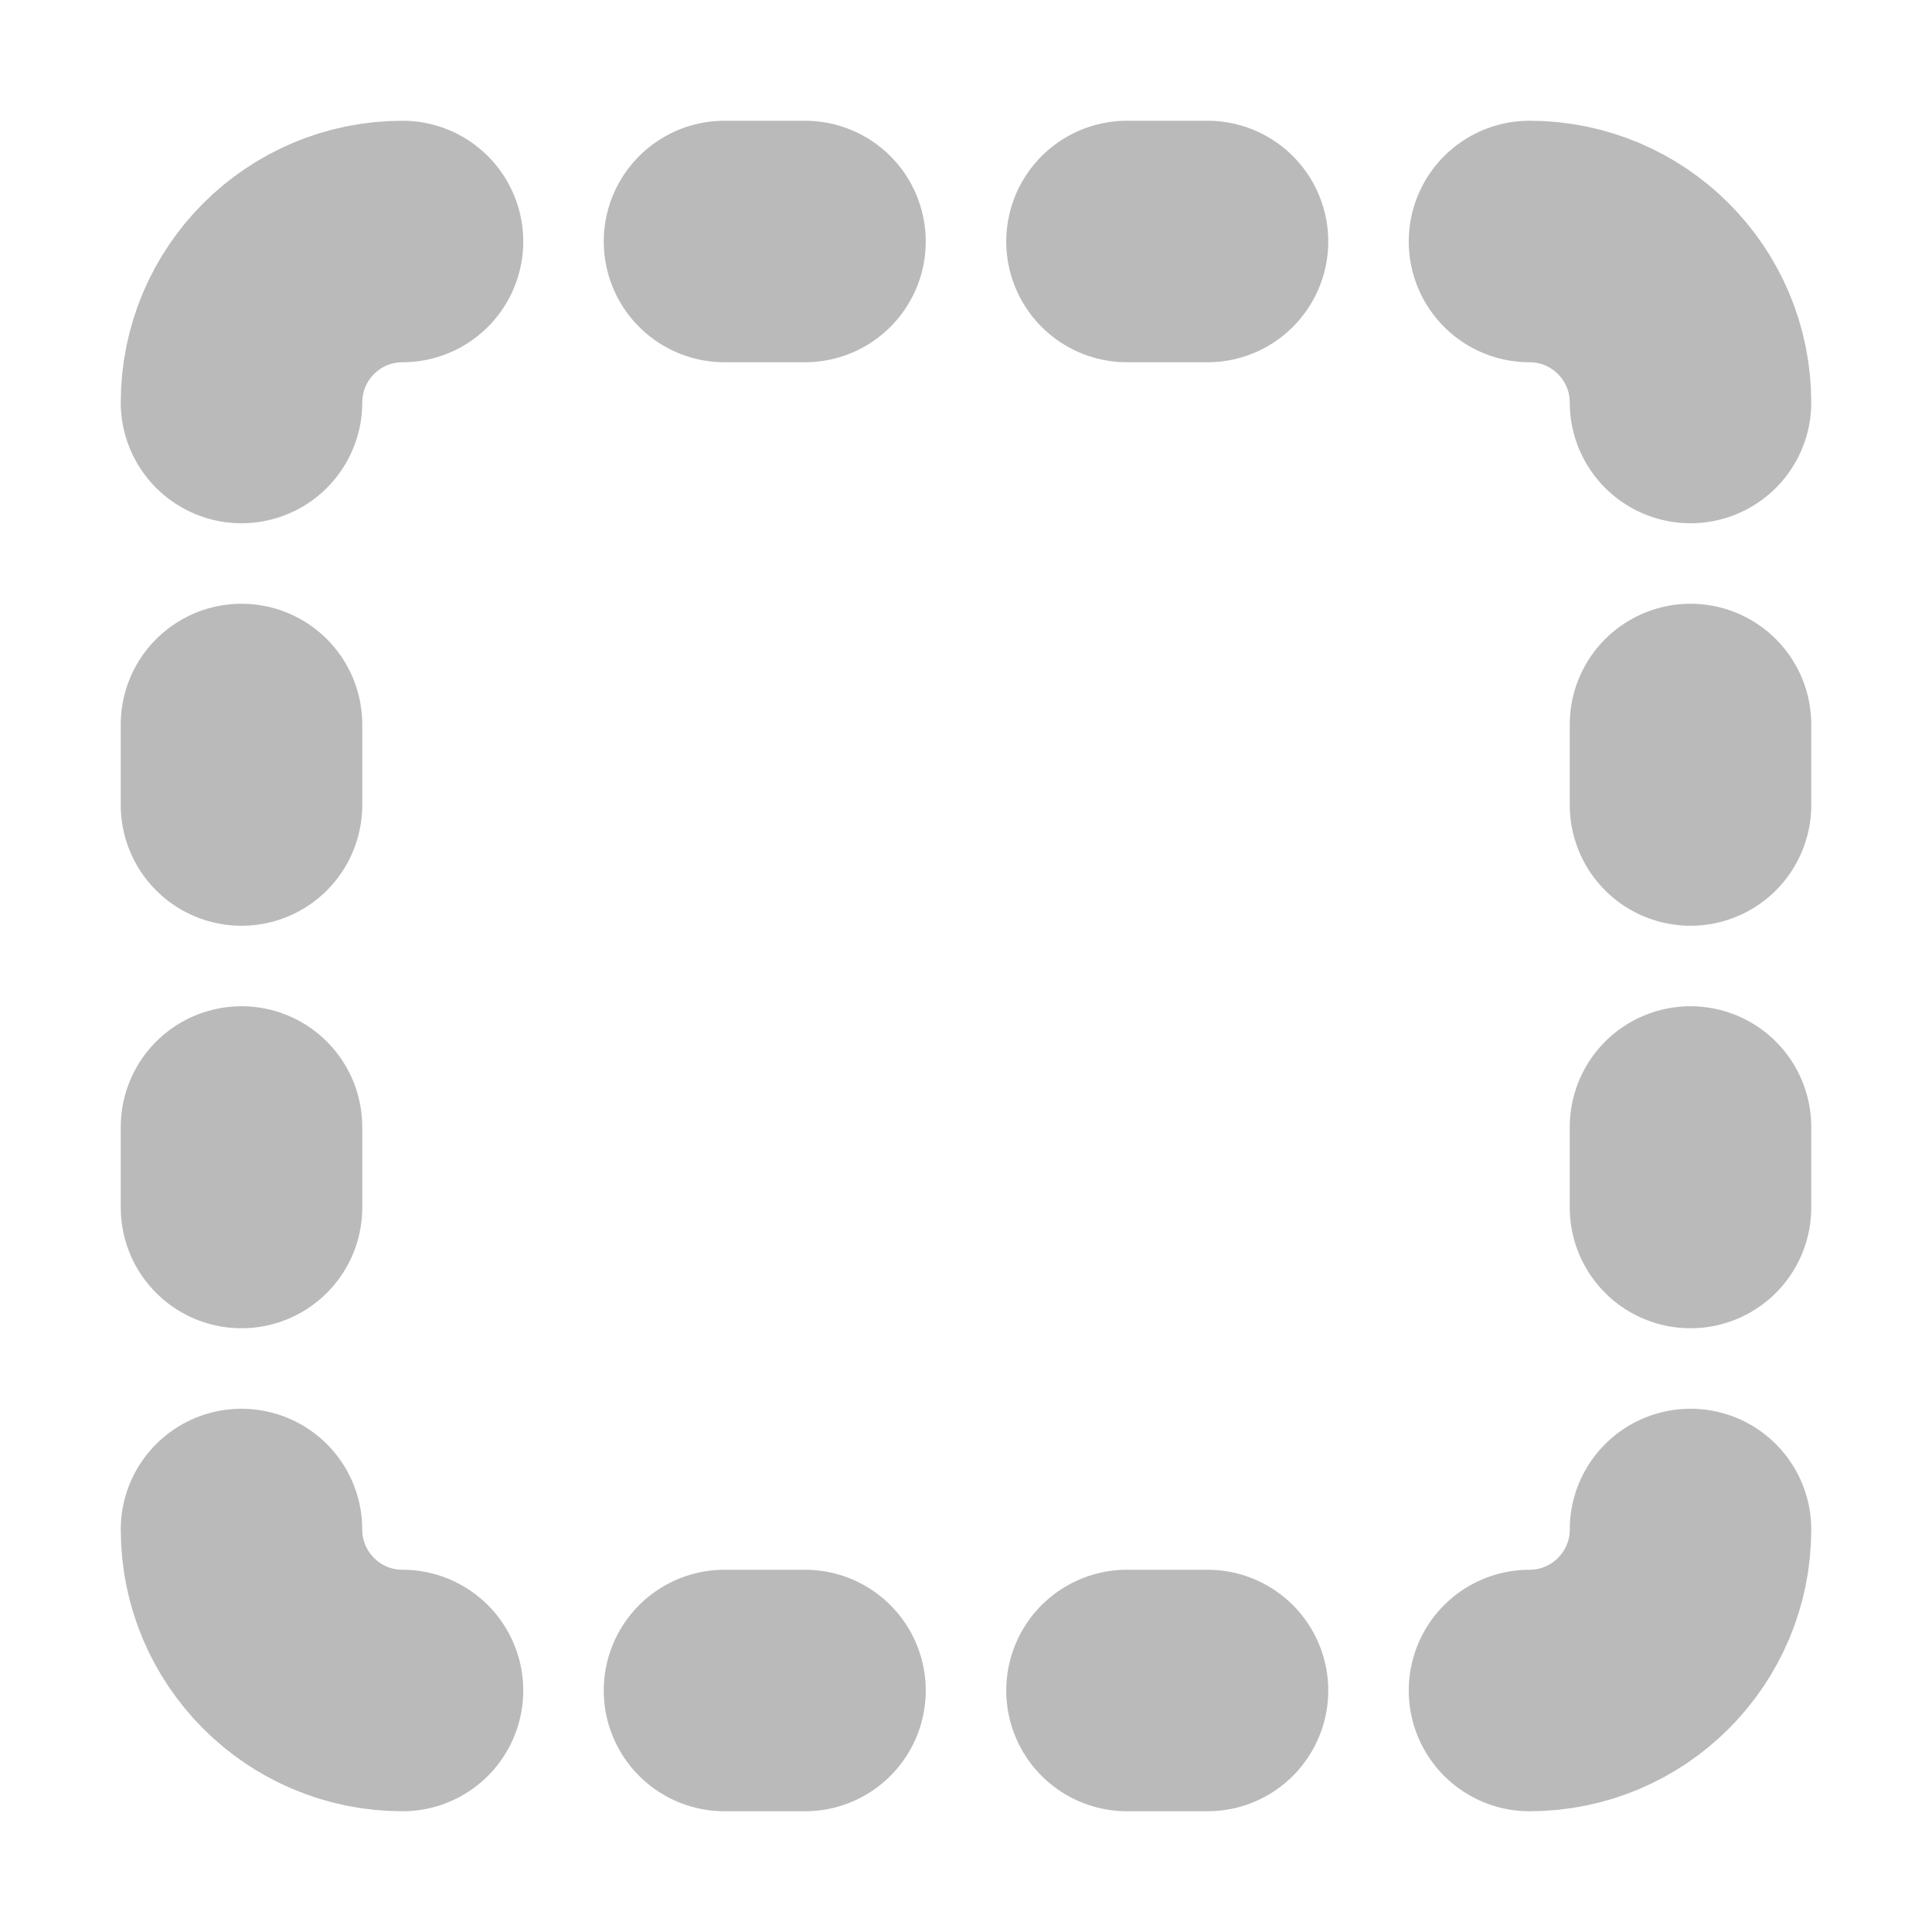
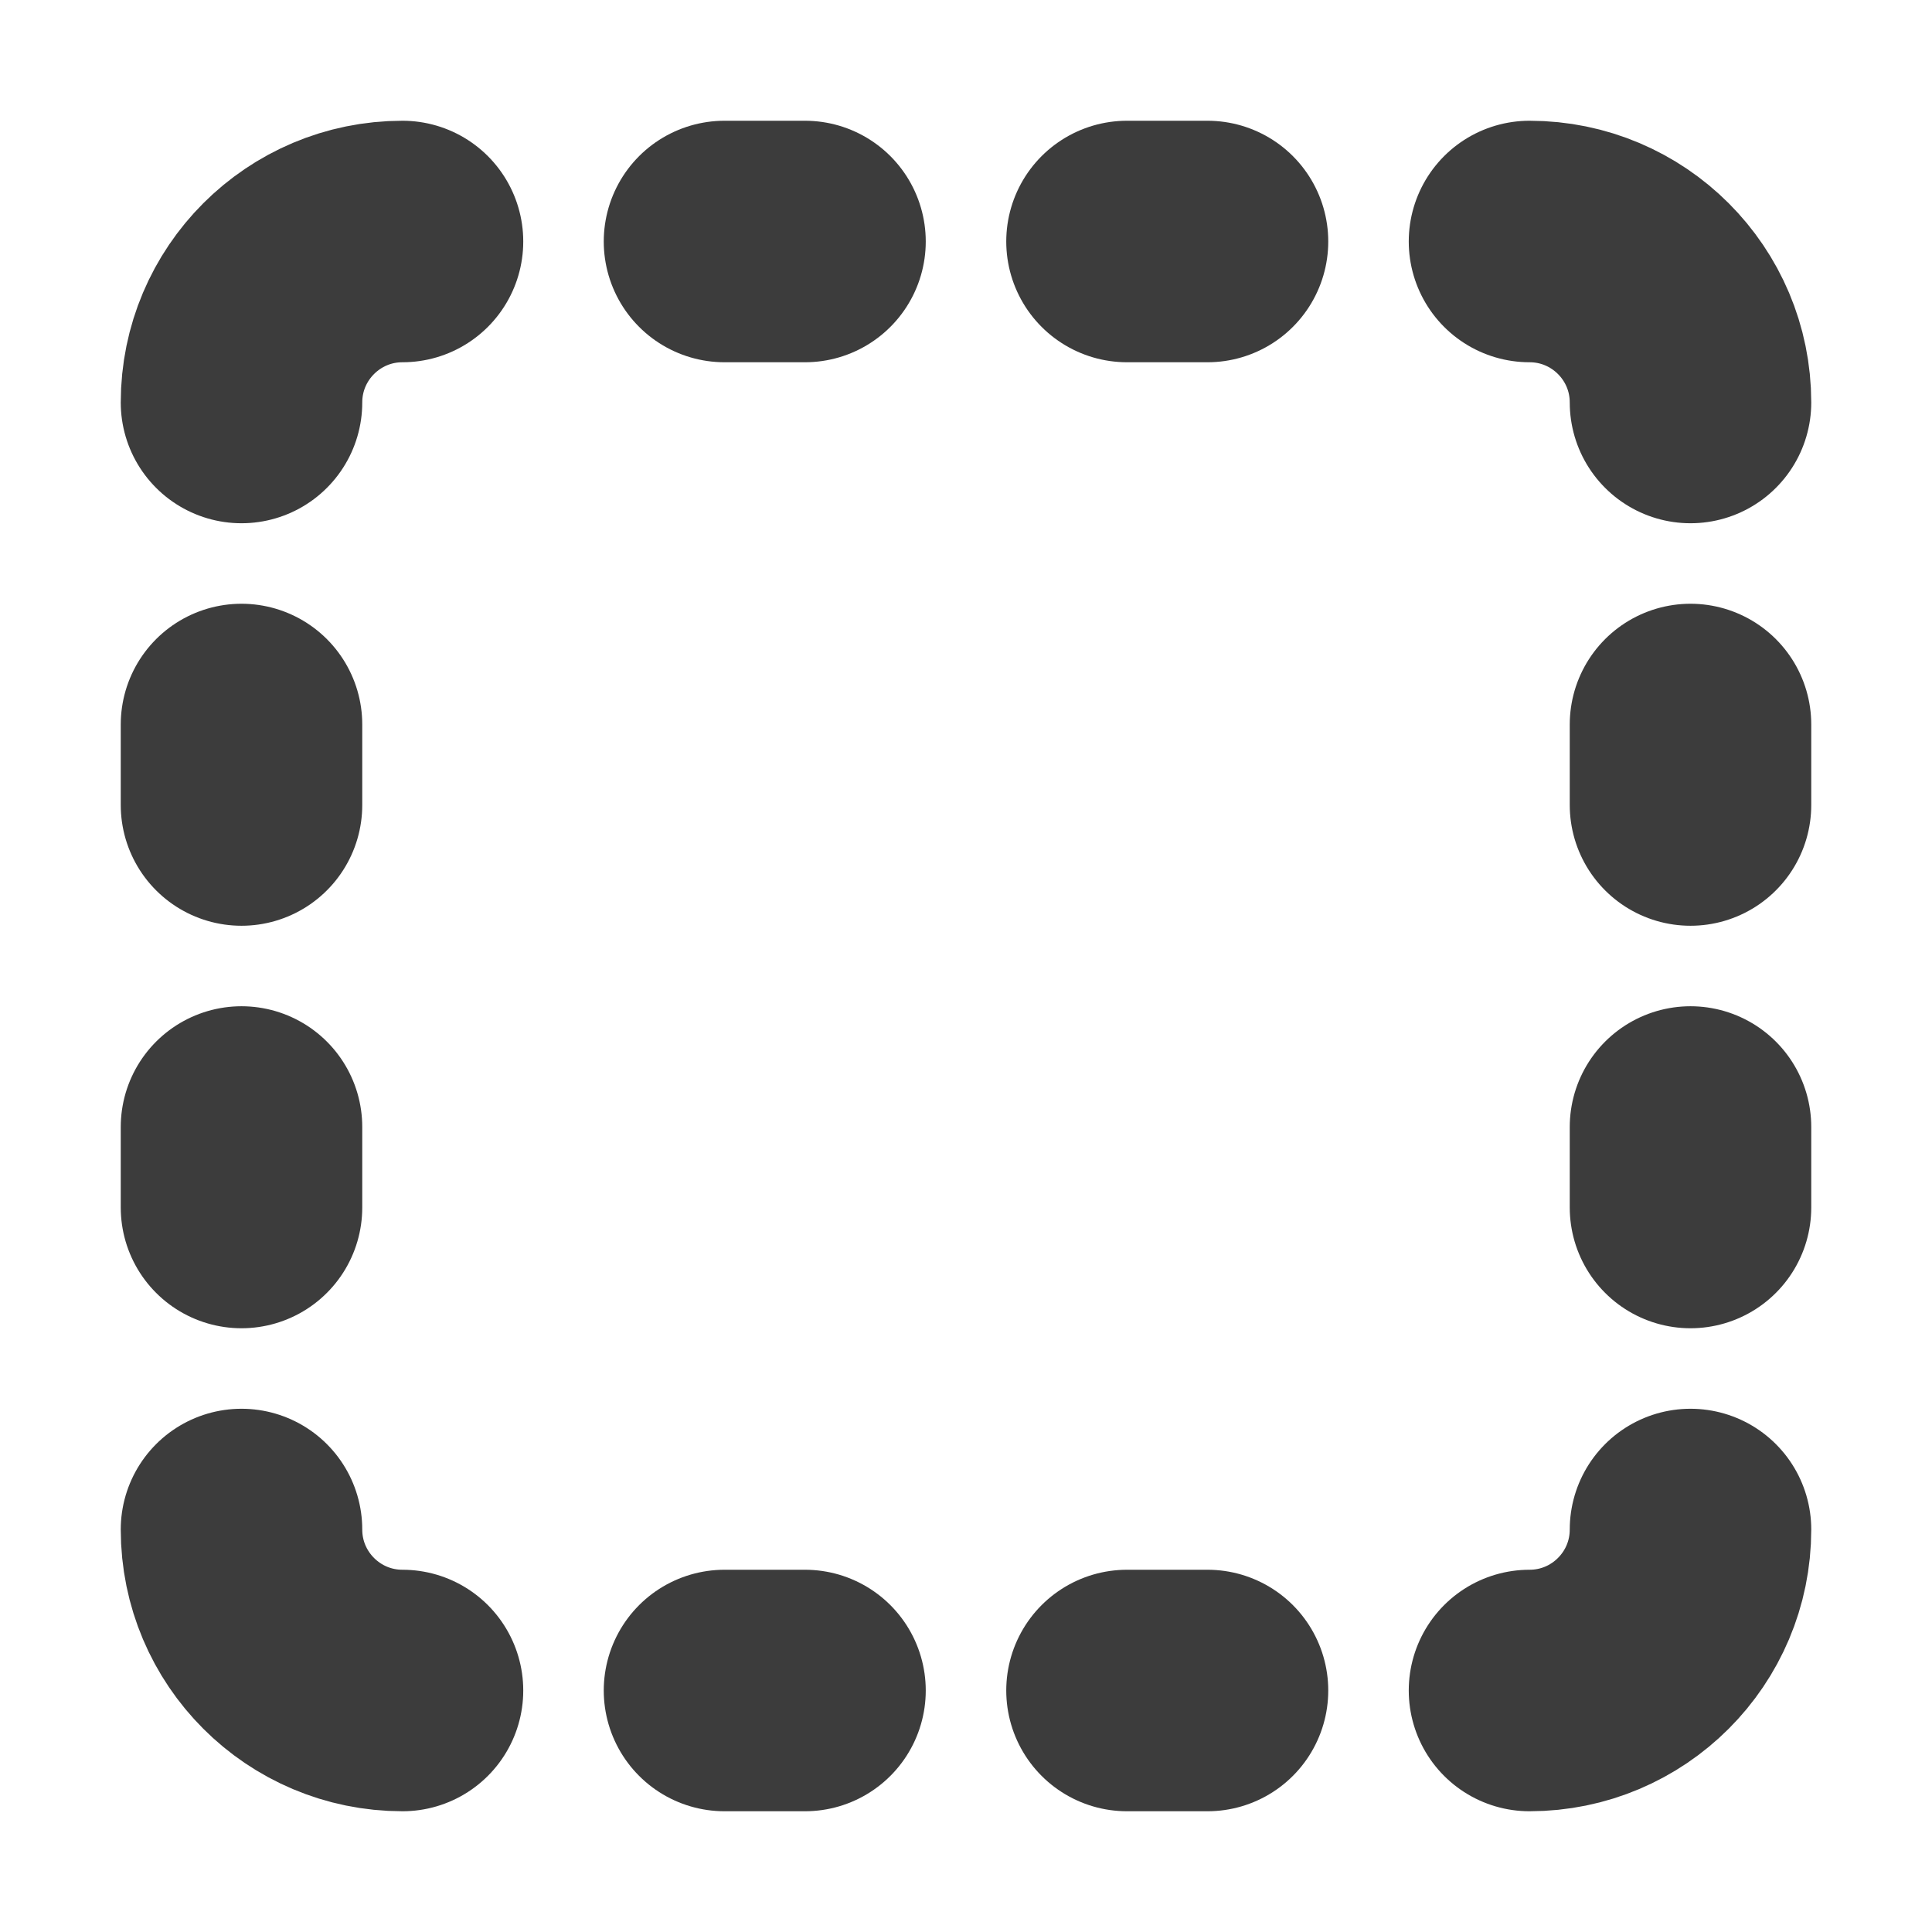
- <svg xmlns="http://www.w3.org/2000/svg" width="16" height="16" viewBox="0 0 24 24" fill="none" stroke="#bababa" stroke-width="3" stroke-linecap="round" stroke-linejoin="round">
+ <svg xmlns="http://www.w3.org/2000/svg" width="16" height="16" viewBox="0 0 24 24" fill="none" stroke="#3c3c3c" stroke-width="3" stroke-linecap="round" stroke-linejoin="round" class="lucide lucide-box-select">
  <path d="M5 3a2 2 0 0 0-2 2" />
  <path d="M19 3a2 2 0 0 1 2 2" />
  <path d="M21 19a2 2 0 0 1-2 2" />
  <path d="M5 21a2 2 0 0 1-2-2" />
  <path d="M9 3h1" />
  <path d="M9 21h1" />
  <path d="M14 3h1" />
  <path d="M14 21h1" />
  <path d="M3 9v1" />
  <path d="M21 9v1" />
  <path d="M3 14v1" />
  <path d="M21 14v1" />
</svg>
